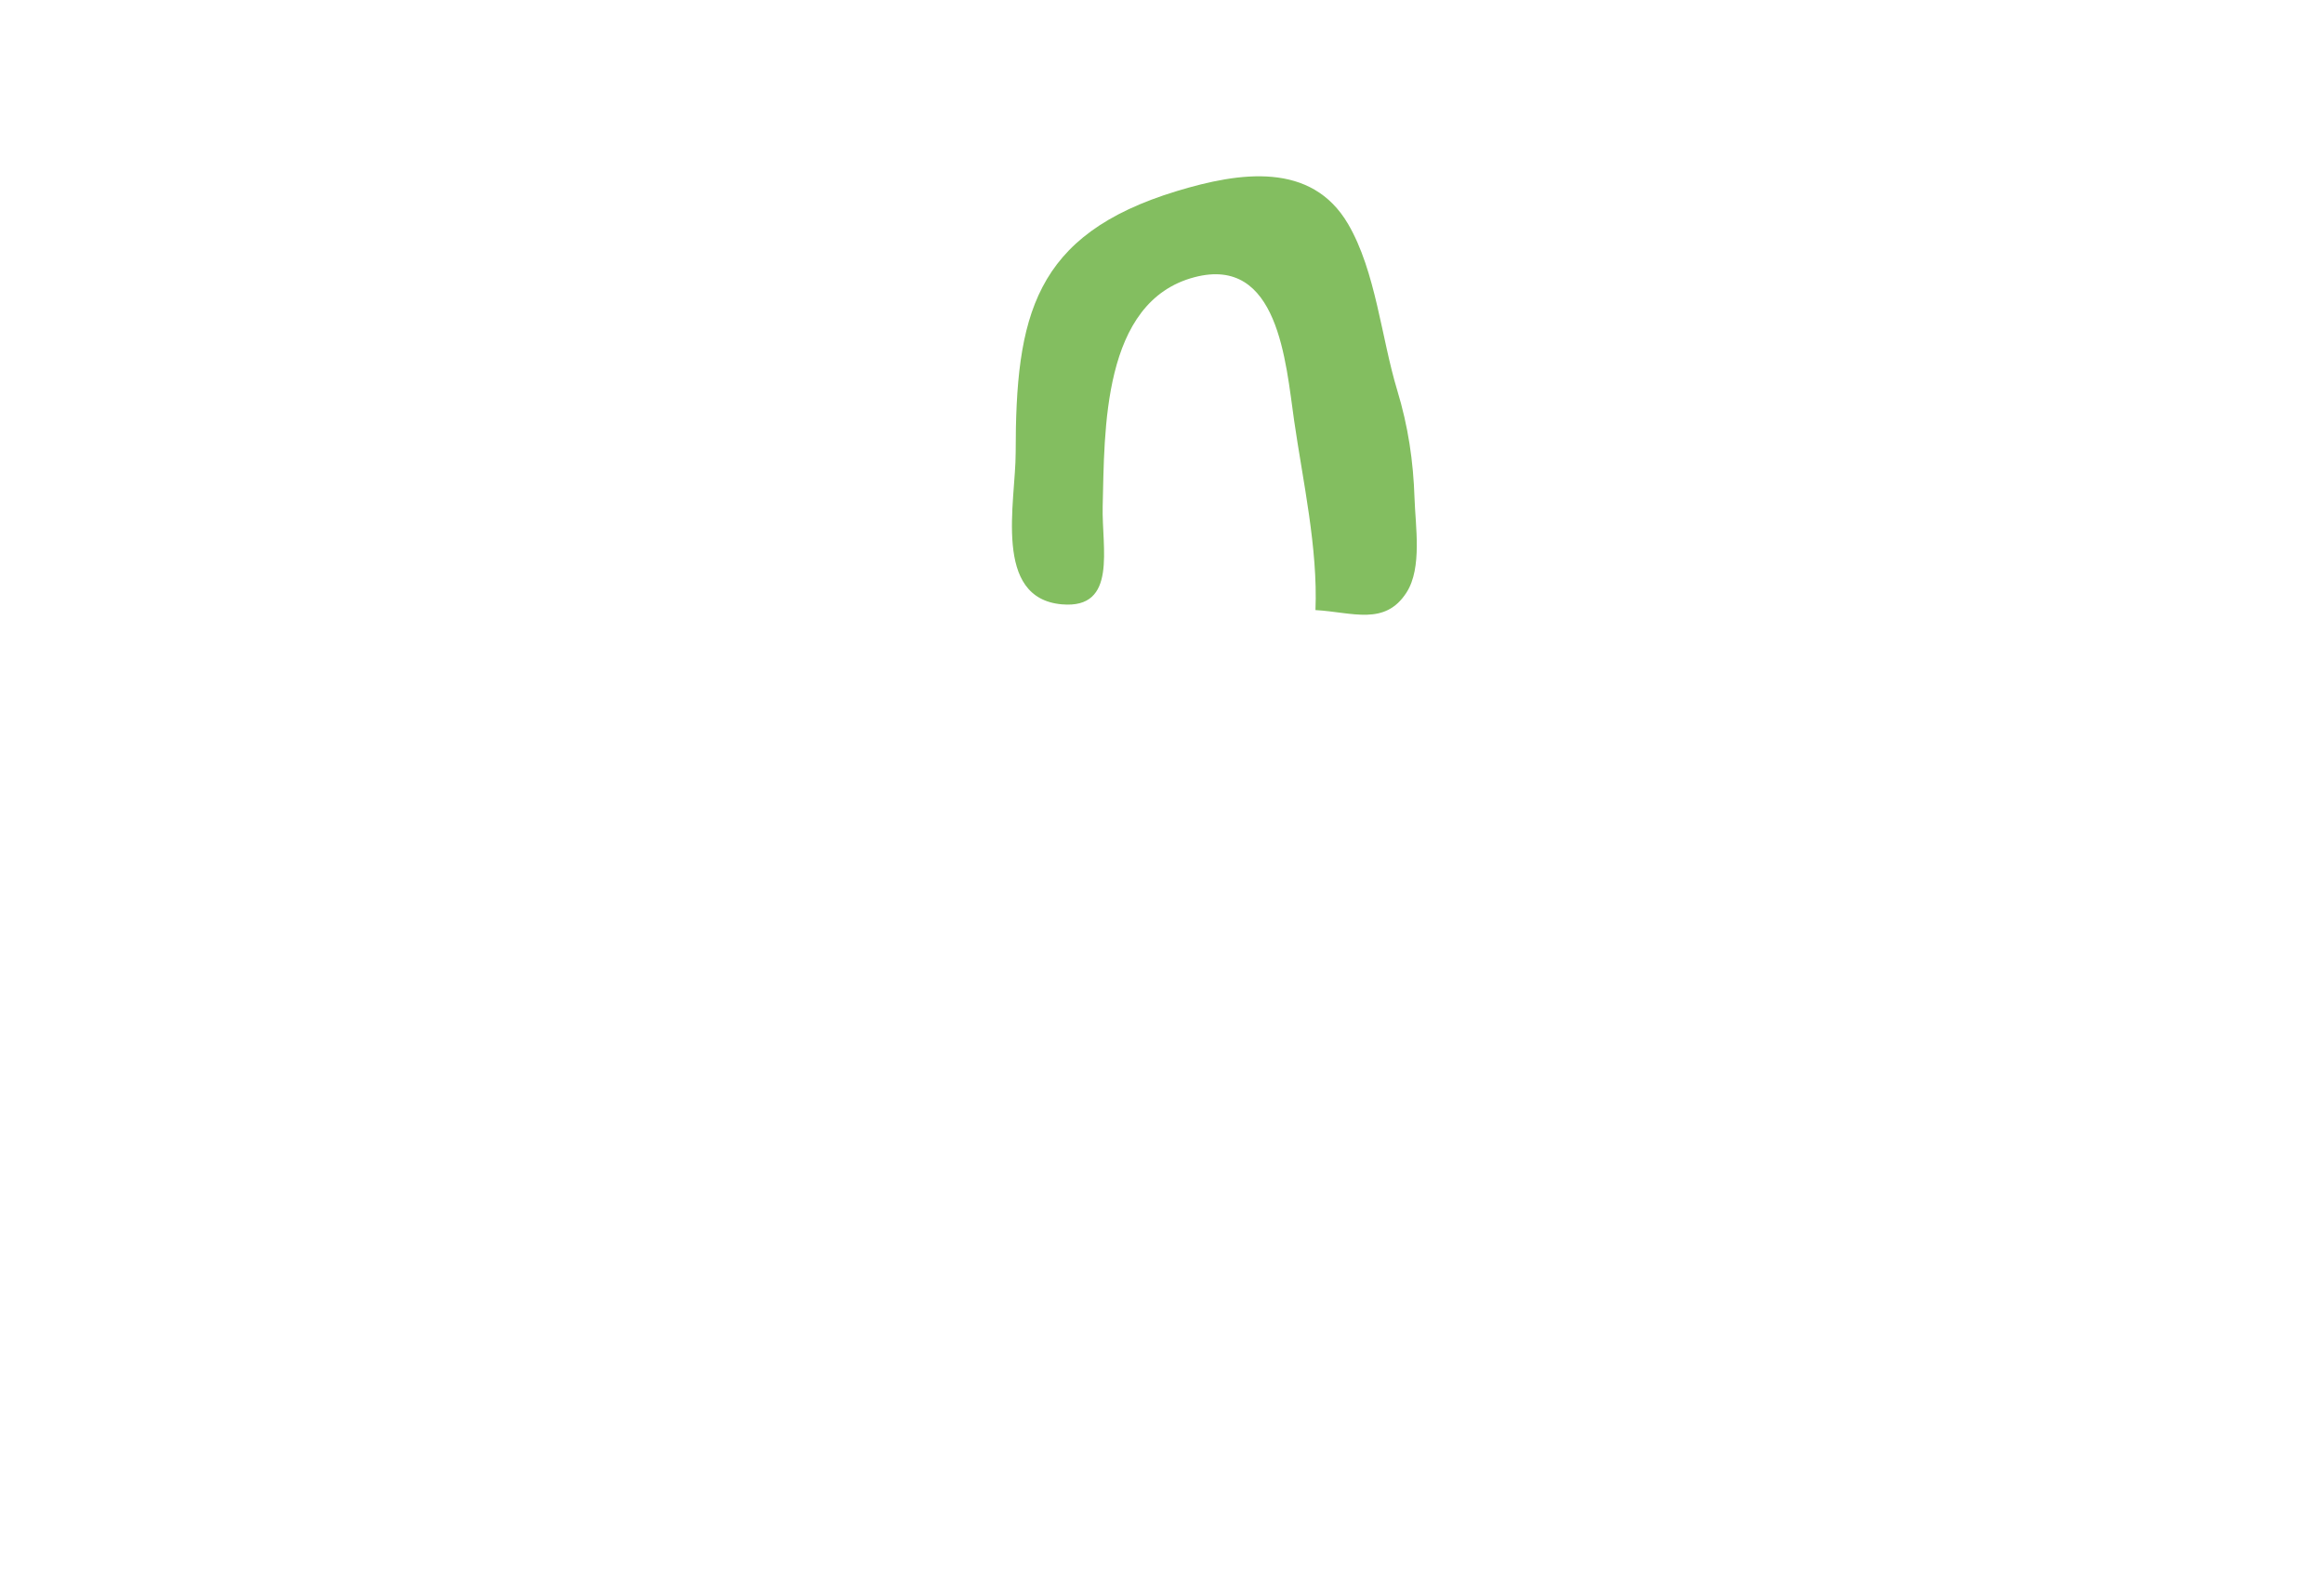
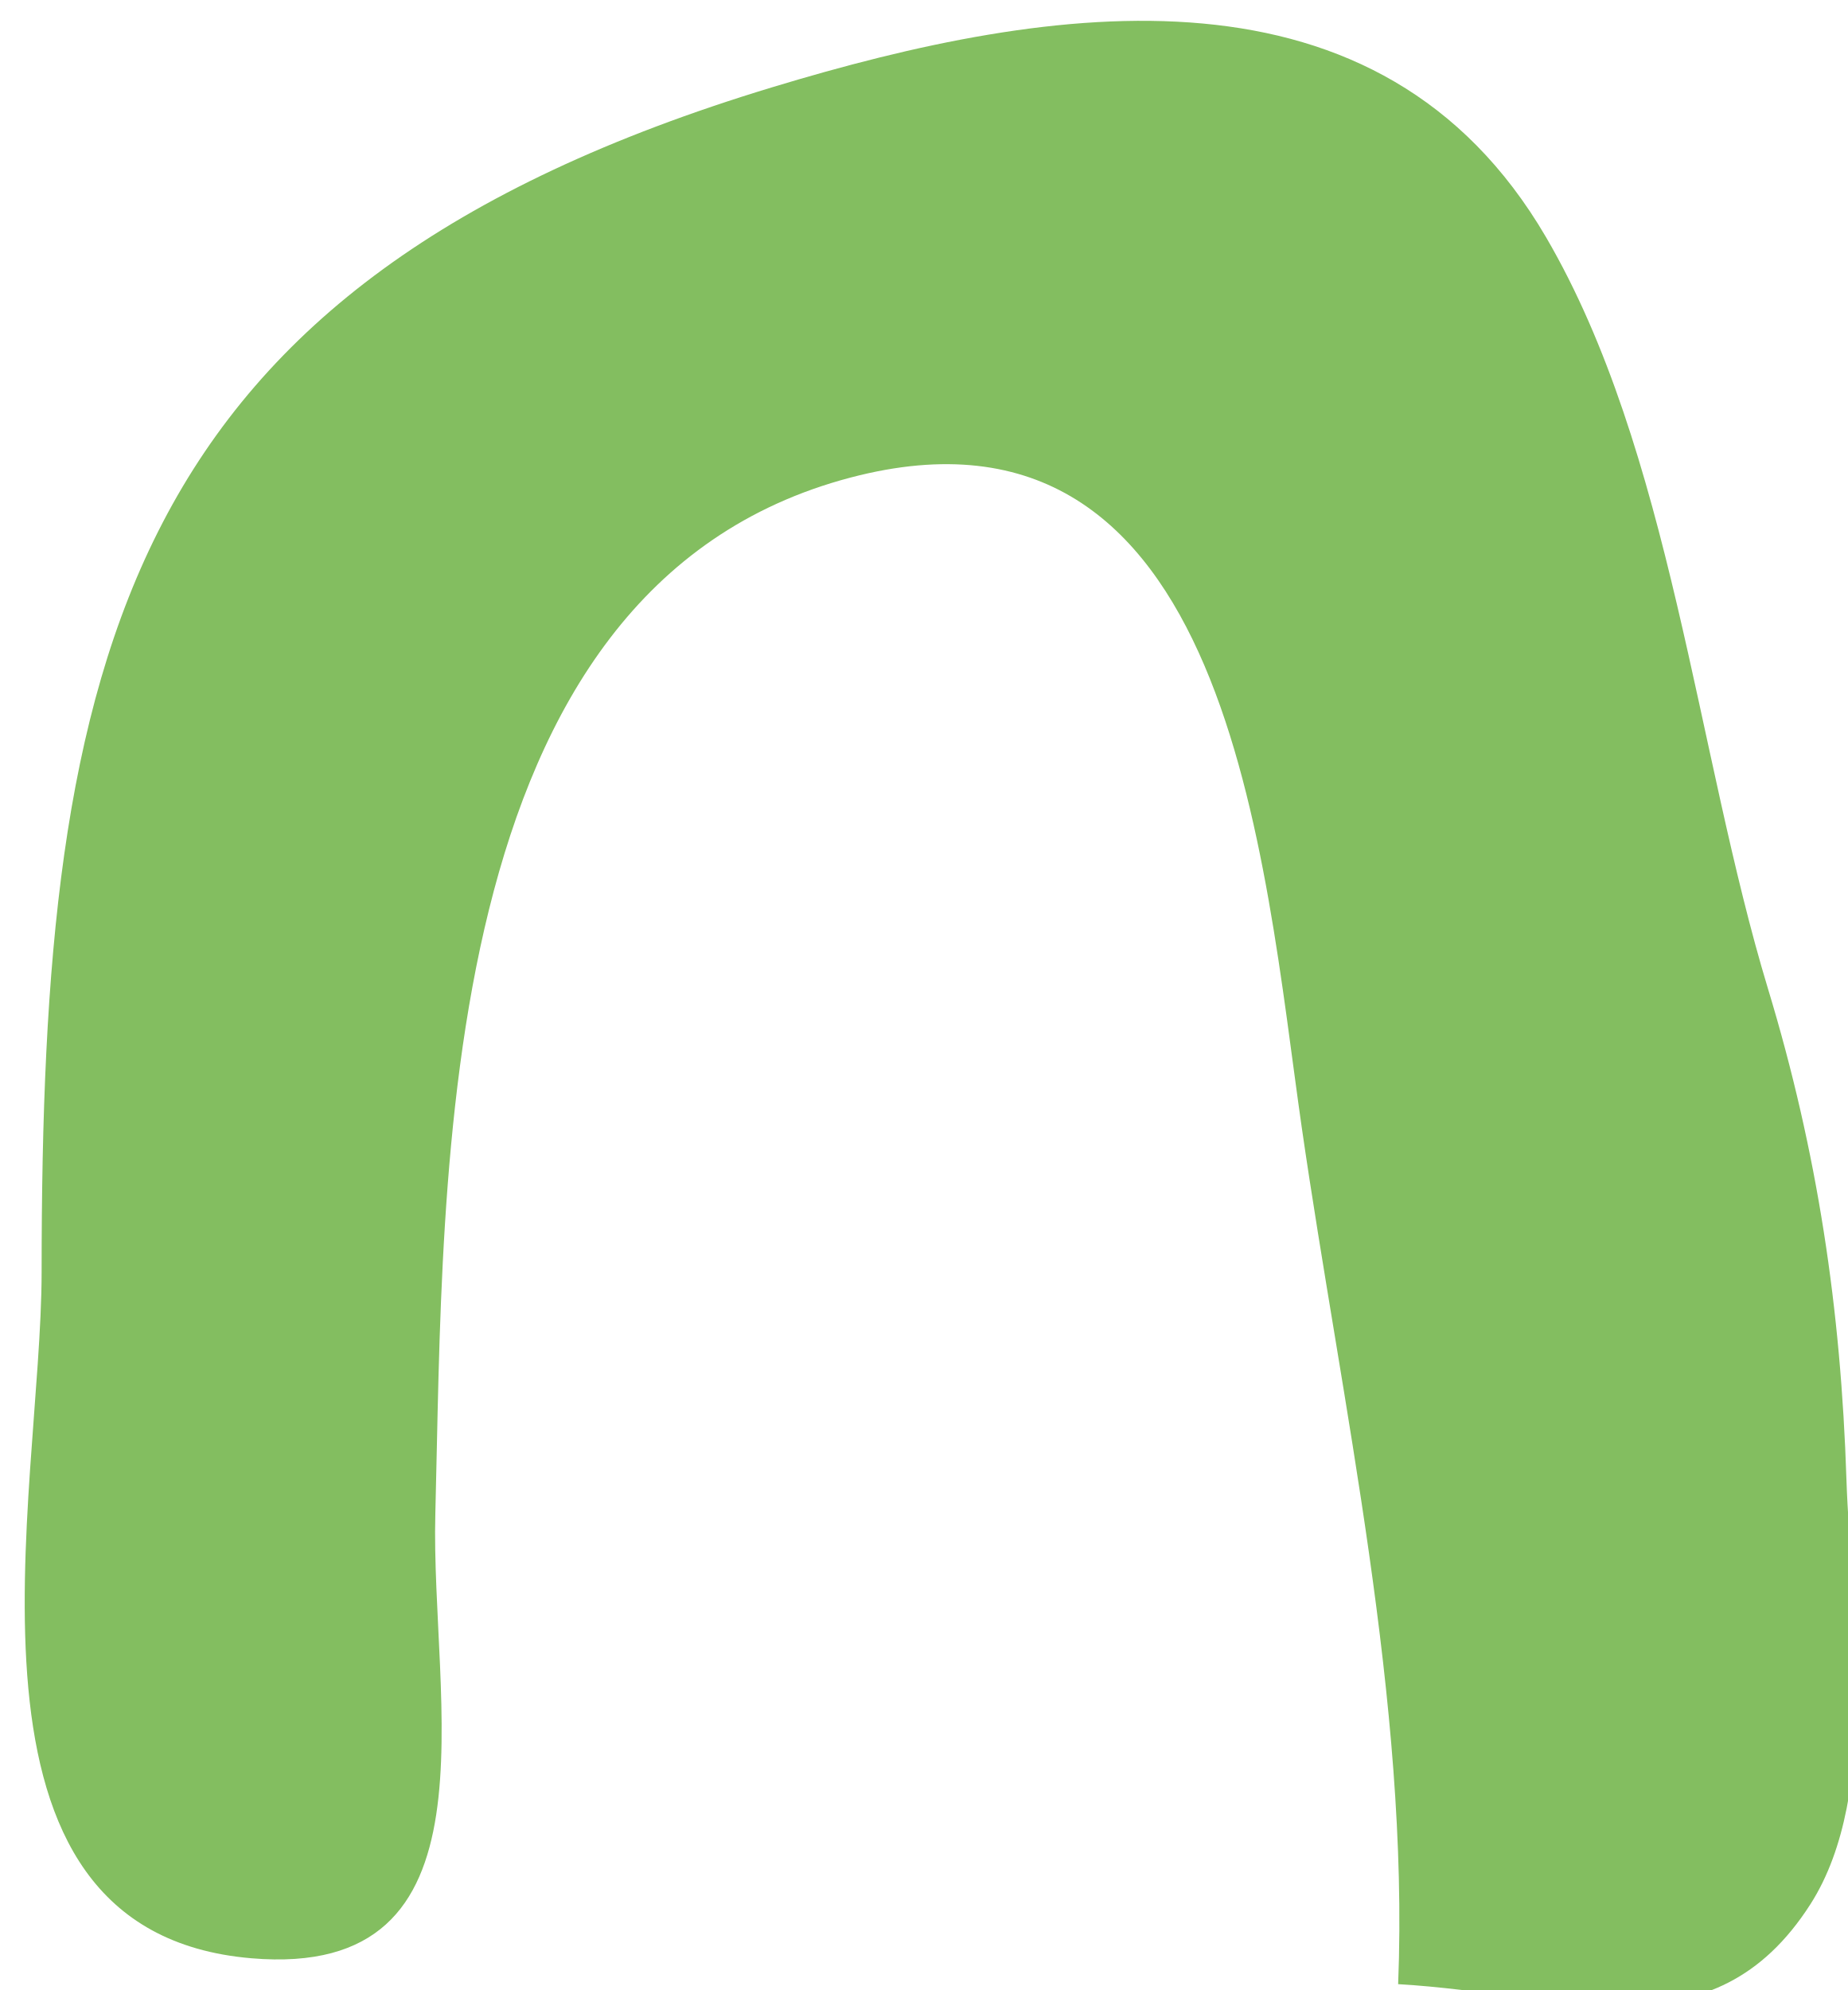
- <svg xmlns="http://www.w3.org/2000/svg" version="1.1" id="Layer_1" x="0px" y="0px" width="1118.67px" height="767.917px" viewBox="-81.333 20.417 1118.67 767.917" enable-background="new -81.333 20.417 1118.67 767.917" xml:space="preserve">
-   <path id="kabel3" clip-path="url(#SVGID_136_)" fill="#83BE60" d="M551.873,314.104                            c1.189-29.959-6.021-61.779-10.258-91.144c-4.064-28.19-7.543-79.741-48-69.095                            c-44.602,11.735-43.222,74.058-44.163,110.205c-0.522,20.024,7.295,49.569-19.572,47.28                            c-33.513-2.854-22.31-49.329-22.31-73.006c0-65.597,8.491-104.982,77.65-125.971                            c30.105-9.137,64.719-14.307,82.38,15.918c13.269,22.702,16.011,54.863,23.619,79.954                            c5.281,17.414,7.754,34.076,8.342,52.181c0.429,13.183,3.738,33.336-3.825,45.164                            C585.318,321.88,569.74,315.132,551.873,314.104z" />
+ <svg xmlns="http://www.w3.org/2000/svg" version="1.1" id="Layer_1" x="0px" y="0px" width="52mm" height="56mm" viewBox="-81.333 20.417 196.535 211.654" enable-background="new -81.333 20.417 1118.67 767.917" xml:space="preserve">
+   <defs id="defs22" />
+   <path id="kabel3" clip-path="url(#SVGID_136_)" d="m 67.397,231.45 c 1.189,-29.959 -6.021,-61.779 -10.258,-91.144 -4.064,-28.19 -7.543,-79.741 -48,-69.095 -44.602,11.735 -43.222,74.058 -44.163,110.205 -0.522,20.024 7.295,49.569 -19.572,47.28 -33.513,-2.854 -22.31,-49.329 -22.31,-73.006 0,-65.597 8.491,-104.982 77.65,-125.971 30.105,-9.137 64.719,-14.307 82.38,15.918 13.269,22.702 16.011,54.863 23.619,79.954 5.281,17.414 7.754,34.076 8.342,52.181 0.429,13.183 3.738,33.336 -3.825,45.164 -10.418,16.29 -25.996,9.542 -43.863,8.514 z" style="fill:#83be60" />
</svg>
